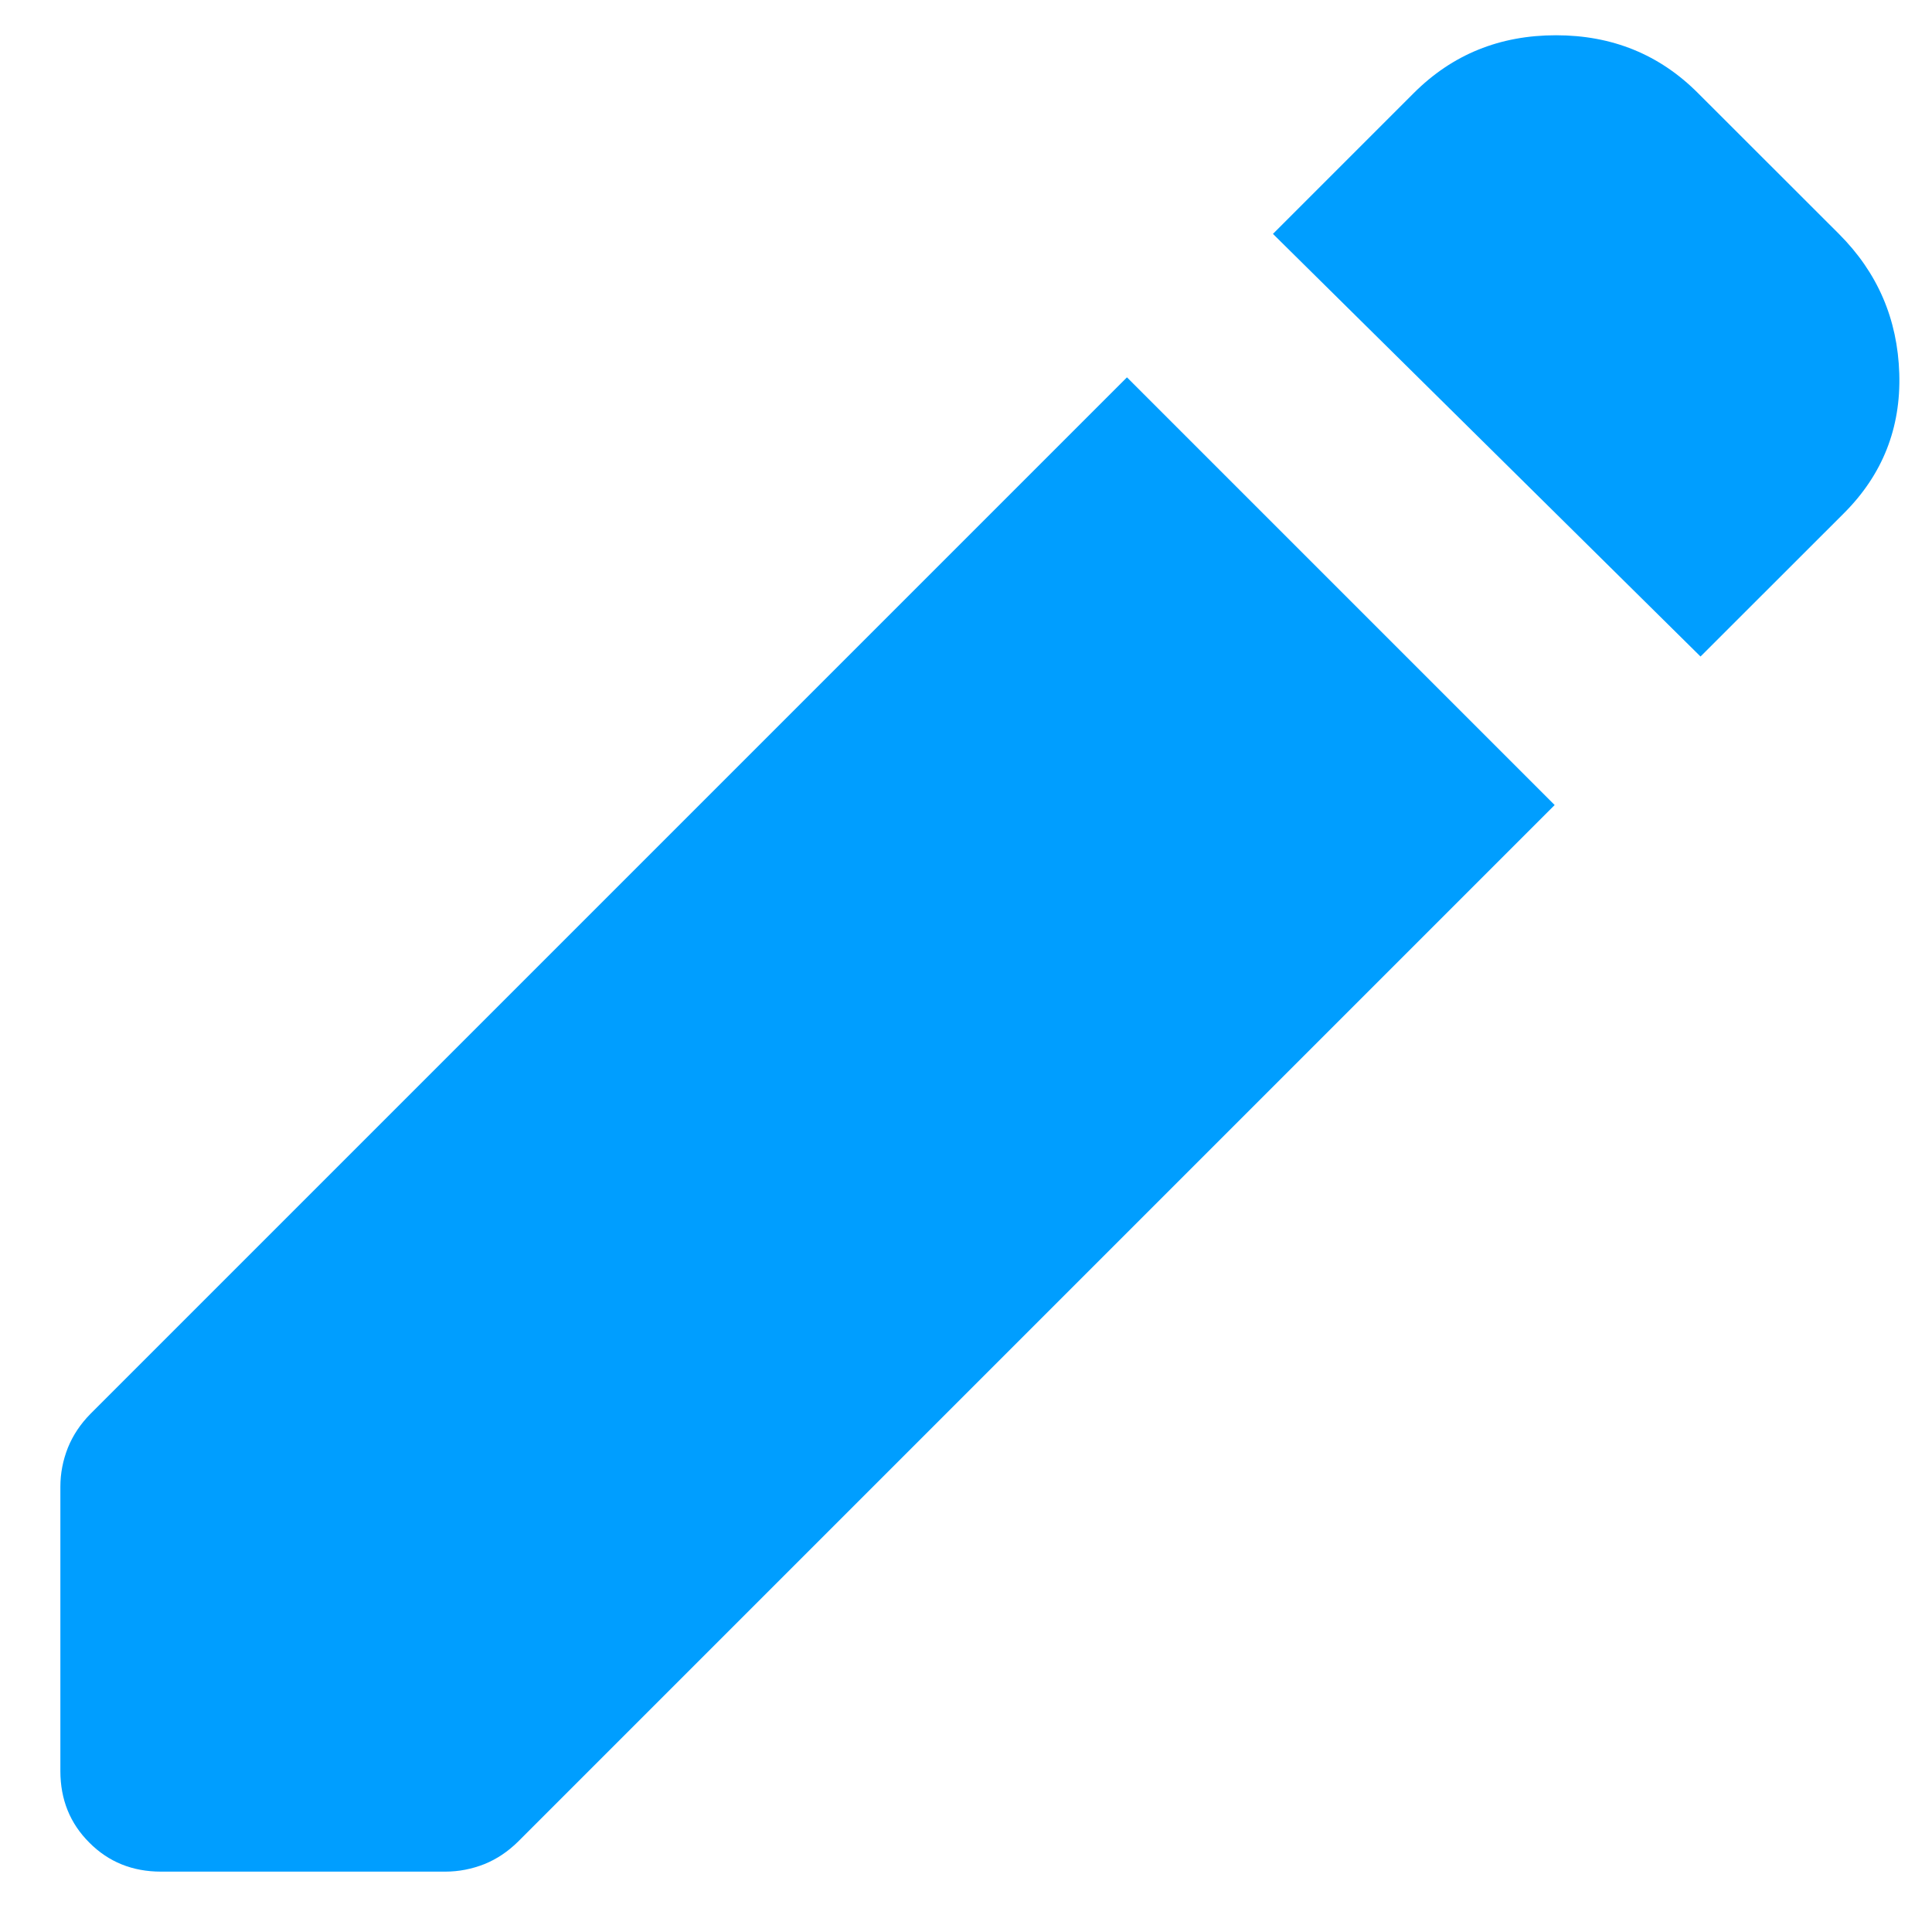
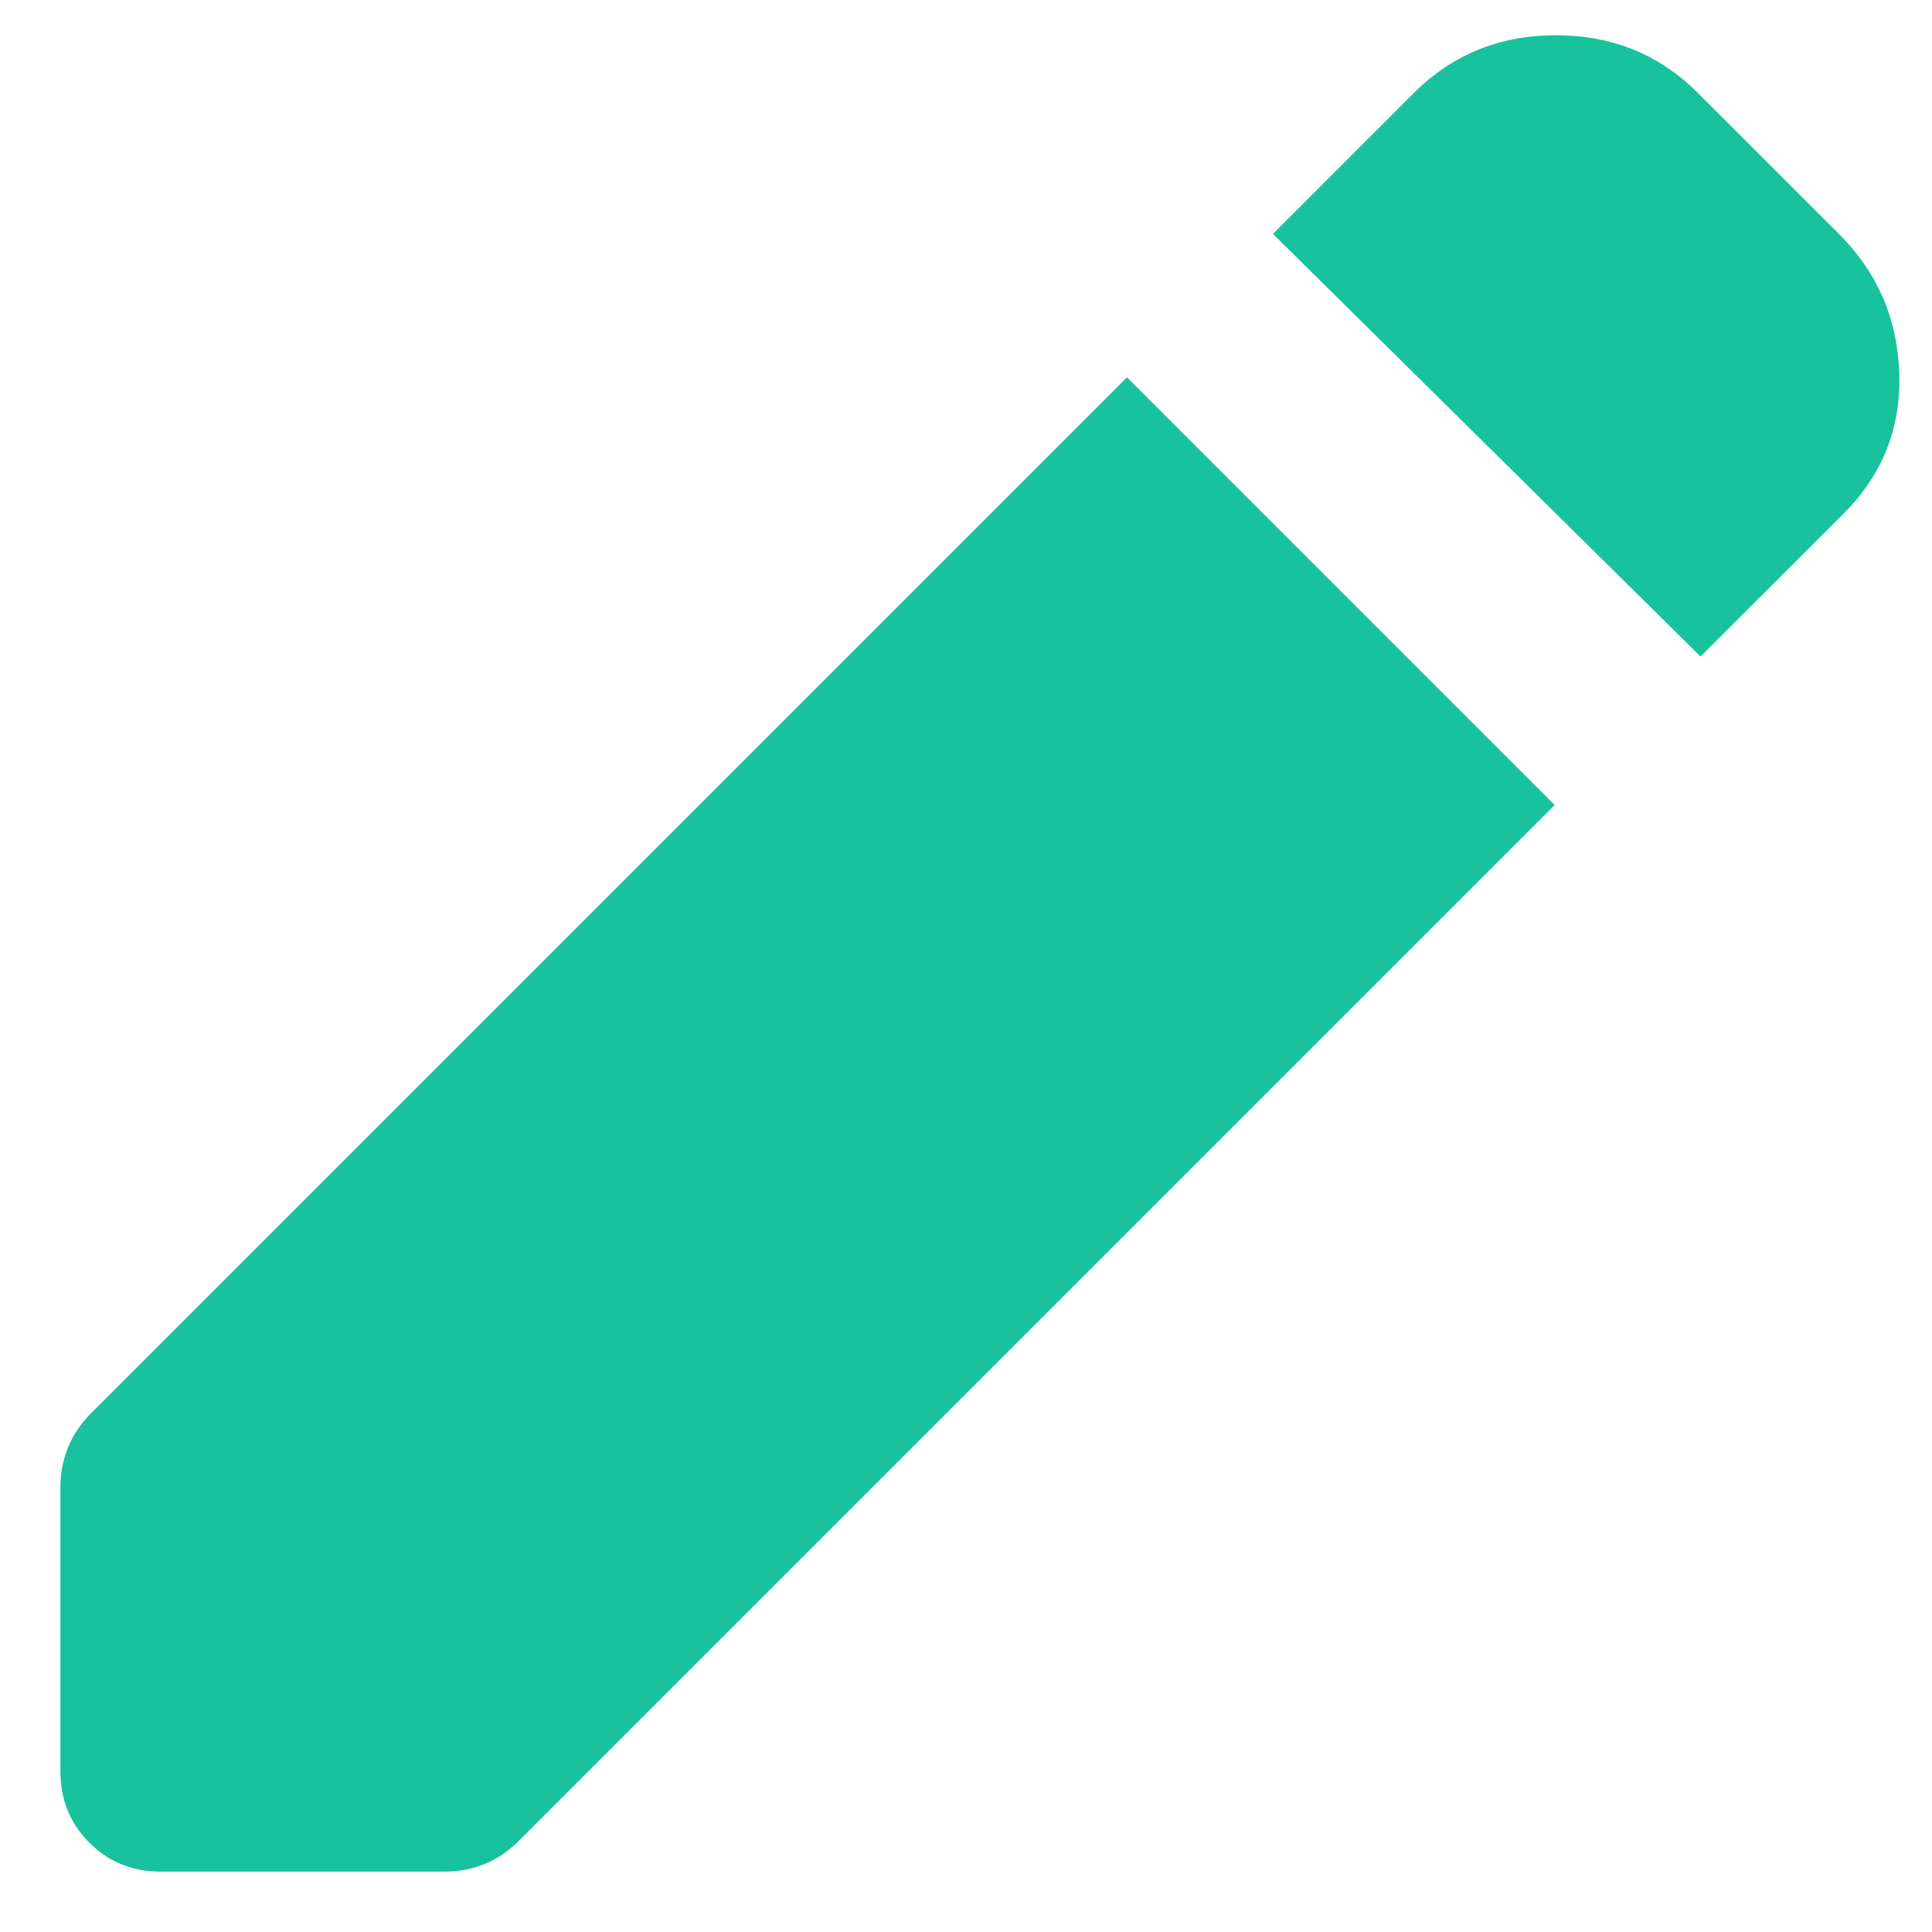
- <svg xmlns="http://www.w3.org/2000/svg" width="16" height="16" viewBox="0 0 16 16" fill="none">
-   <path d="M14.083 5.437L10.542 1.937L11.708 0.771C12.028 0.451 12.42 0.292 12.886 0.292C13.351 0.292 13.743 0.451 14.062 0.771L15.229 1.937C15.549 2.257 15.715 2.642 15.729 3.094C15.743 3.545 15.59 3.931 15.271 4.25L14.083 5.437ZM1.333 15.5C1.097 15.5 0.899 15.42 0.74 15.26C0.58 15.101 0.5 14.903 0.5 14.667V12.312C0.5 12.201 0.521 12.094 0.562 11.99C0.604 11.886 0.667 11.792 0.75 11.708L9.333 3.125L12.875 6.667L4.292 15.25C4.208 15.333 4.115 15.396 4.011 15.438C3.906 15.479 3.799 15.5 3.688 15.5H1.333Z" fill="#009EFF" />
+ <svg xmlns="http://www.w3.org/2000/svg" width="16" height="16" viewBox="0 0 16 16" fill="#18C29C">
+   <path d="M14.083 5.437L10.542 1.937L11.708 0.771C12.028 0.451 12.42 0.292 12.886 0.292C13.351 0.292 13.743 0.451 14.062 0.771L15.229 1.937C15.549 2.257 15.715 2.642 15.729 3.094C15.743 3.545 15.59 3.931 15.271 4.25L14.083 5.437ZM1.333 15.5C1.097 15.5 0.899 15.42 0.74 15.26C0.58 15.101 0.5 14.903 0.5 14.667V12.312C0.5 12.201 0.521 12.094 0.562 11.99C0.604 11.886 0.667 11.792 0.75 11.708L9.333 3.125L12.875 6.667L4.292 15.25C4.208 15.333 4.115 15.396 4.011 15.438C3.906 15.479 3.799 15.5 3.688 15.5H1.333Z" fill="#18C29C" />
</svg>
